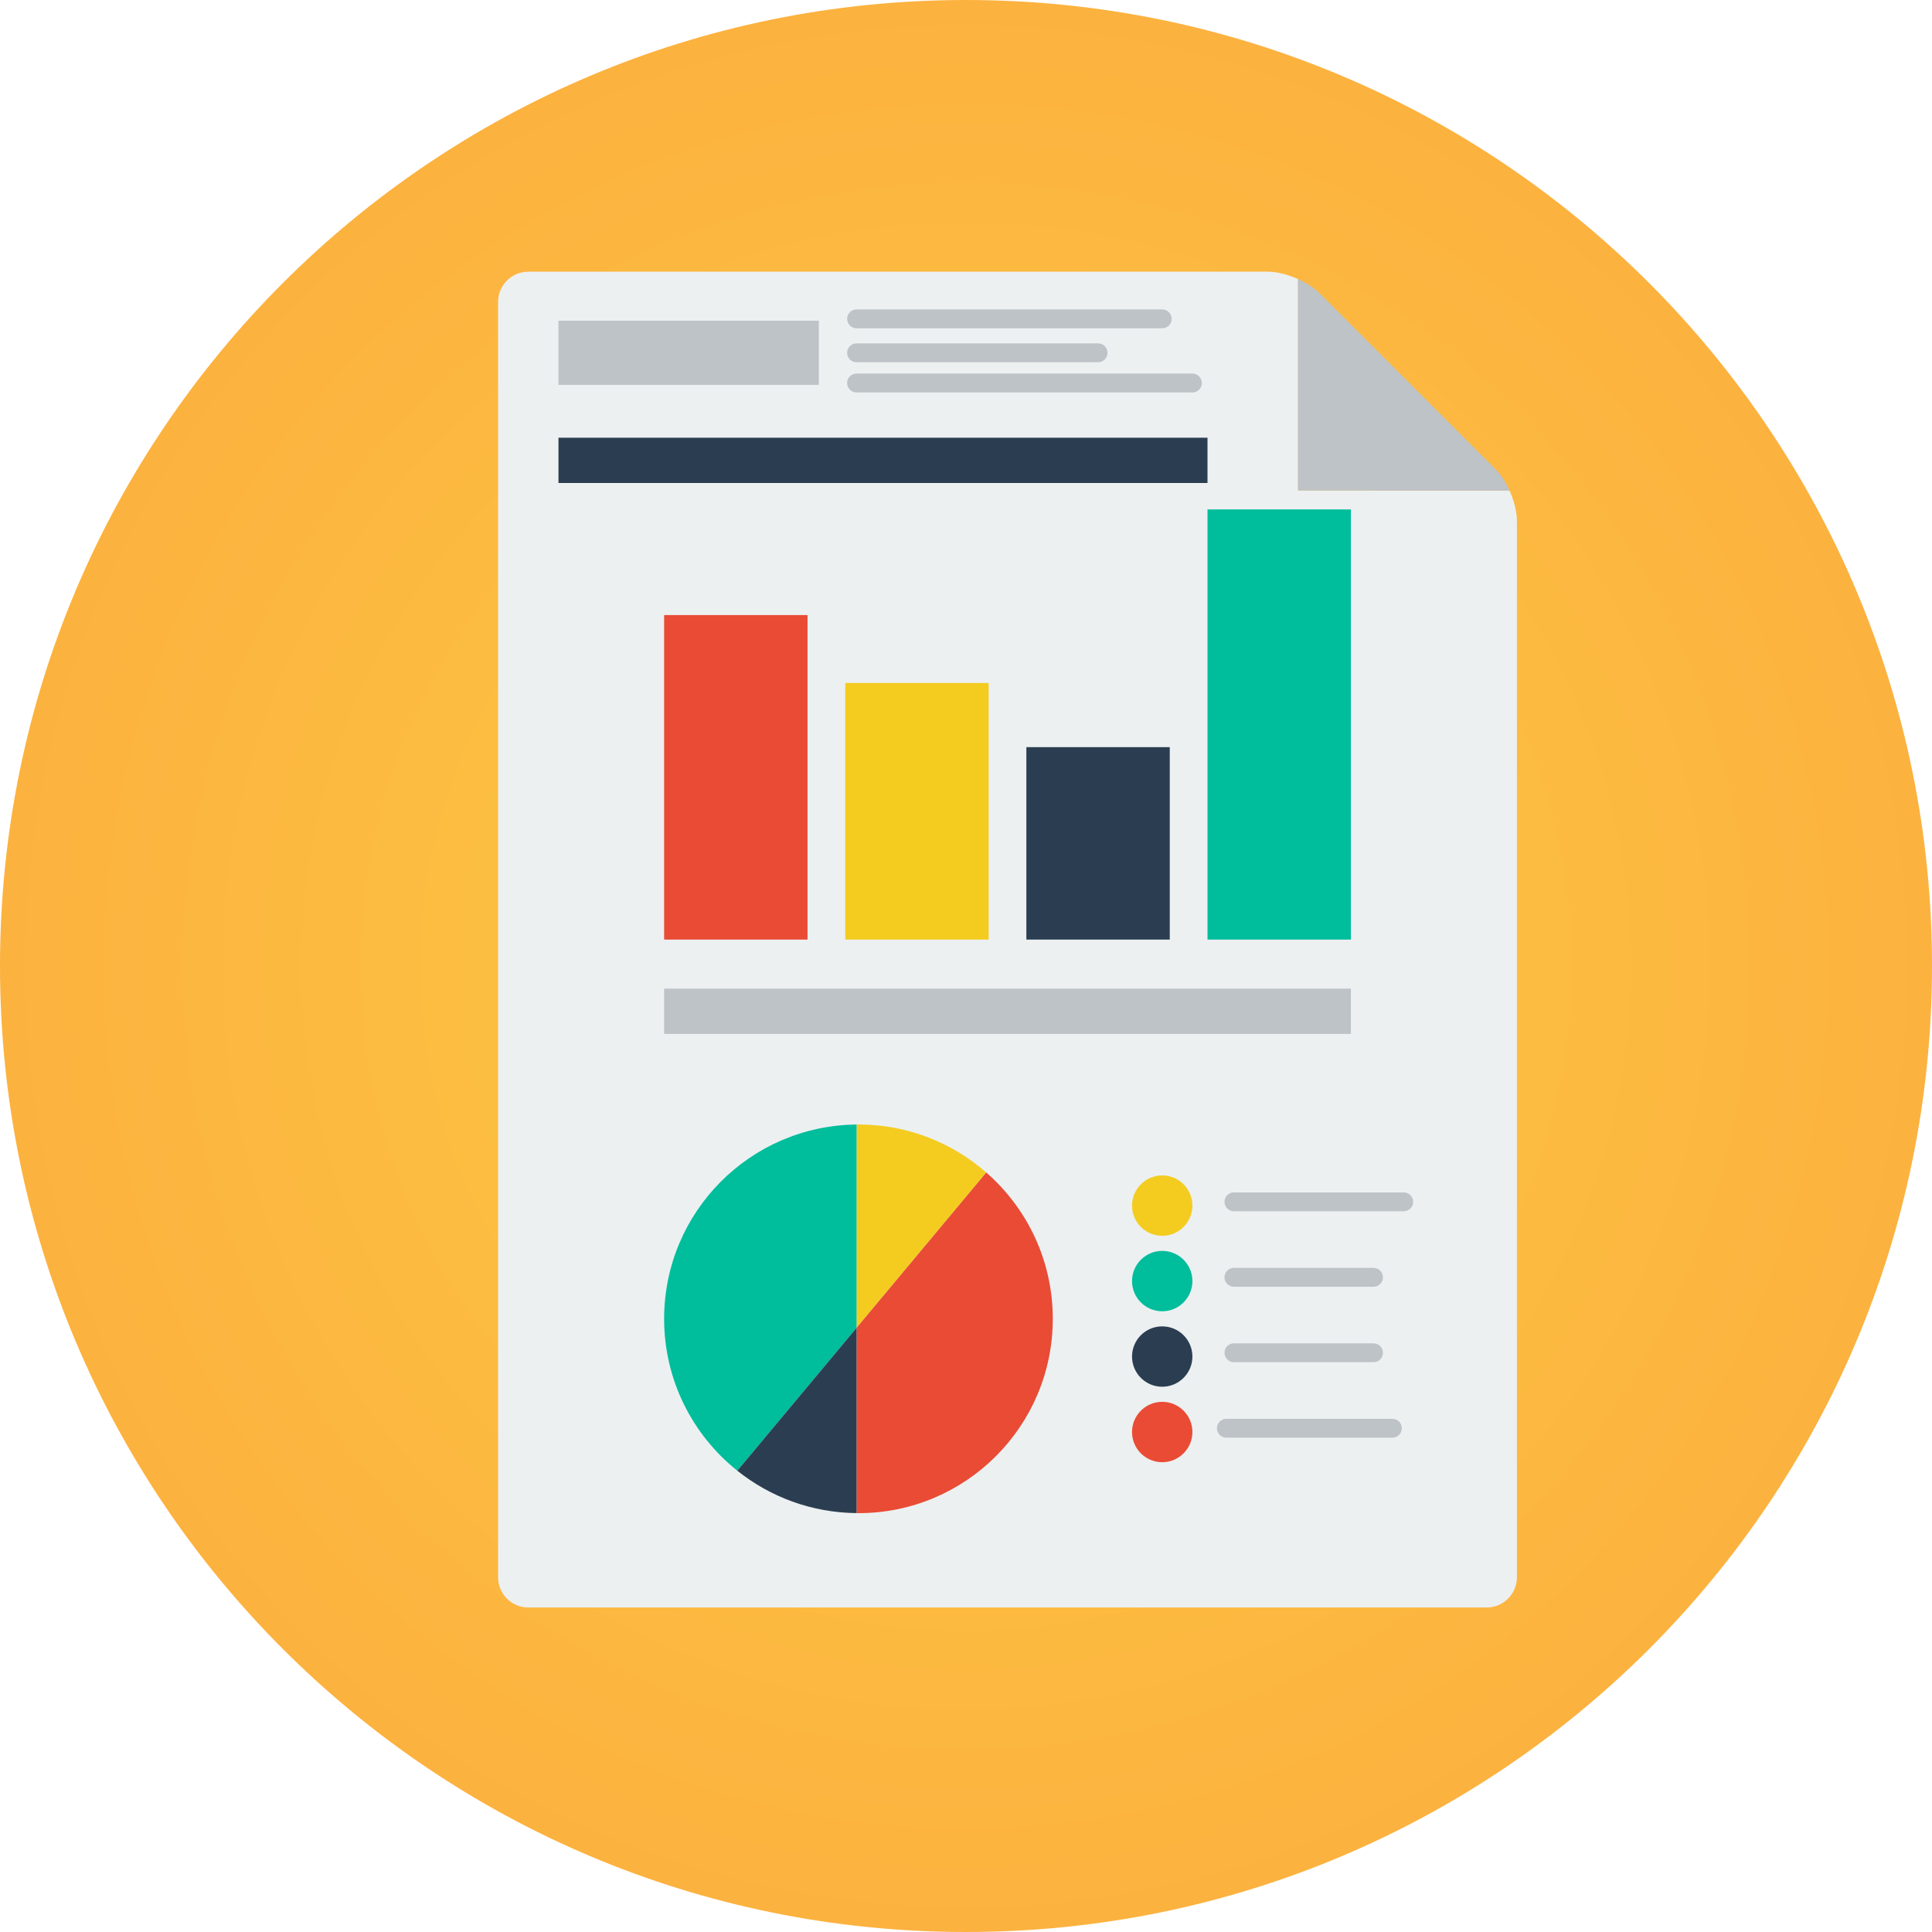
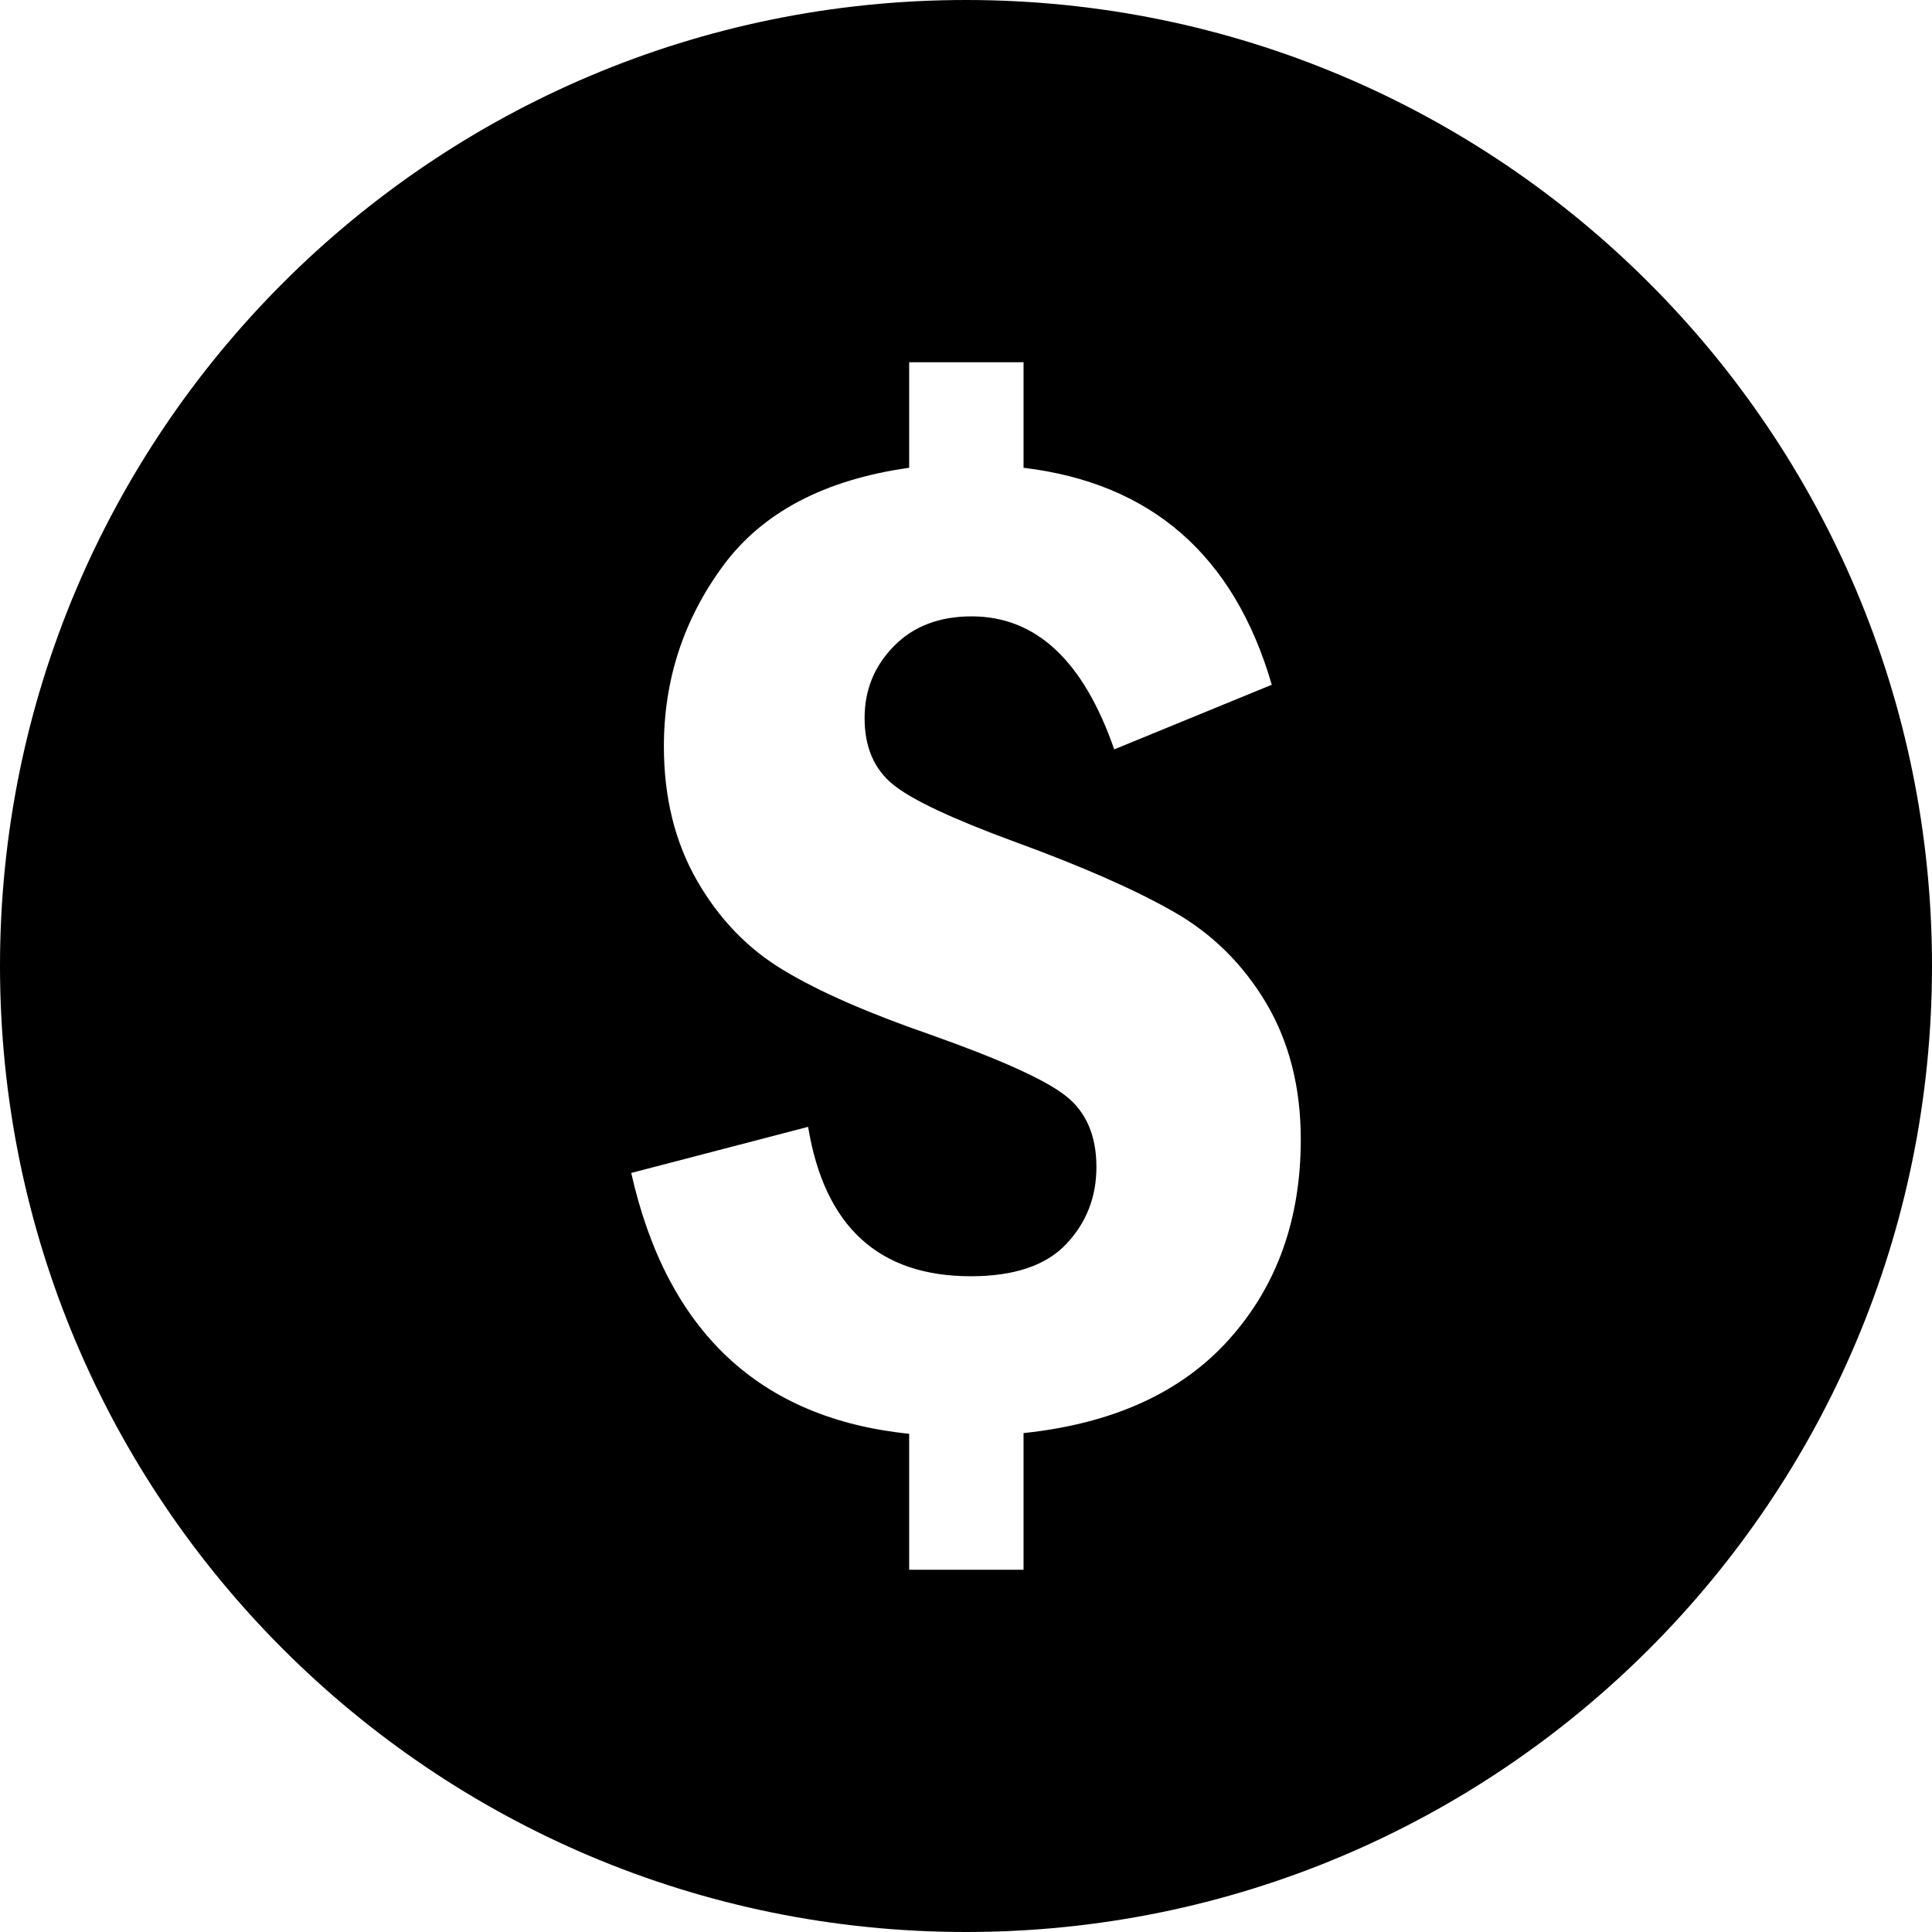
- <svg xmlns="http://www.w3.org/2000/svg" version="1.1" id="Layer_1" x="0px" y="0px" viewBox="0 0 512 512" style="enable-background:new 0 0 512 512;" xml:space="preserve">
-   <g id="Others">
- </g>
-   <g id="Design">
- </g>
-   <g id="SEO_x2F__Web">
- </g>
-   <g id="Finance__x2F__Money">
- </g>
-   <g id="E-Commerce__x2F__Shopping">
- </g>
-   <g id="Strategy">
-     <g id="graph_paper">
-       <radialGradient id="SVGID_1_" cx="256" cy="258" r="256" gradientTransform="matrix(1 0 0 -1 0 514)" gradientUnits="userSpaceOnUse">
-         <stop offset="0.504" style="stop-color:#FCBE41" />
-         <stop offset="0.995" style="stop-color:#FCB23F" />
-       </radialGradient>
-       <circle style="fill:url(#SVGID_1_);" cx="256" cy="256" r="256" />
-       <path style="fill:#ECF0F1;" d="M344,130V73.963c-2.668-1.199-5.594-1.963-8-1.963H140c-4.4,0-8,3.6-8,8v338c0,4.4,3.6,8,8,8h254    c4.4,0,8-3.6,8-8V138c0-2.406-0.764-5.332-1.963-8H344z" />
-       <path style="fill:#BDC3C7;" d="M400.037,130c-0.993-2.211-2.284-4.246-3.694-5.656L373,101l-23.351-23.351    c-1.41-1.407-3.441-2.695-5.649-3.687V130H400.037z" />
-       <rect x="176" y="163" style="fill:#E94B35;" width="38" height="86" />
-       <rect x="224" y="181" style="fill:#F4CC20;" width="38" height="68" />
-       <rect x="272" y="198" style="fill:#2B3E51;" width="38" height="51" />
-       <rect x="320" y="135" style="fill:#00BD9C;" width="38" height="114" />
-       <rect x="176" y="262" style="fill:#BDC3C7;" width="182" height="12" />
-       <g>
-         <path style="fill:#F4CC20;" d="M261.374,310.727C252.318,302.809,240.474,298,227.5,298c-0.167,0-0.333,0.011-0.5,0.013v53.883     L261.374,310.727z" />
-         <path style="fill:#00BD9C;" d="M227,298.013c-28.211,0.27-51,23.213-51,51.487c0,16.296,7.578,30.814,19.392,40.252L227,351.896     V298.013z" />
-         <path style="fill:#E94B35;" d="M261.374,310.727L227,351.896v49.092c0.167,0.002,0.333,0.013,0.5,0.013     c28.443,0,51.5-23.058,51.5-51.5C279,334.031,272.171,320.166,261.374,310.727z" />
-         <path style="fill:#2B3E51;" d="M195.392,389.752c8.684,6.936,19.656,11.121,31.608,11.235v-49.092L195.392,389.752z" />
-       </g>
-       <g>
-         <circle style="fill:#F4CC20;" cx="308" cy="319.5" r="8" />
-         <circle style="fill:#00BD9C;" cx="308" cy="339.5" r="8" />
-         <circle style="fill:#2B3E51;" cx="308" cy="359.5" r="8" />
-         <circle style="fill:#E94B35;" cx="308" cy="379.5" r="8" />
-       </g>
-       <g>
-         <path style="fill:#BDC3C7;" d="M372,321h-45c-1.381,0-2.5-1.119-2.5-2.5s1.119-2.5,2.5-2.5h45c1.381,0,2.5,1.119,2.5,2.5     S373.381,321,372,321z" />
-       </g>
-       <g>
-         <path style="fill:#BDC3C7;" d="M364,341h-37c-1.381,0-2.5-1.119-2.5-2.5s1.119-2.5,2.5-2.5h37c1.381,0,2.5,1.119,2.5,2.5     S365.381,341,364,341z" />
-       </g>
-       <g>
-         <path style="fill:#BDC3C7;" d="M364,361h-37c-1.381,0-2.5-1.119-2.5-2.5s1.119-2.5,2.5-2.5h37c1.381,0,2.5,1.119,2.5,2.5     S365.381,361,364,361z" />
-       </g>
-       <g>
-         <path style="fill:#BDC3C7;" d="M369,381h-44c-1.381,0-2.5-1.119-2.5-2.5s1.119-2.5,2.5-2.5h44c1.381,0,2.5,1.119,2.5,2.5     S370.381,381,369,381z" />
-       </g>
-       <rect x="148" y="85" style="fill:#BDC3C7;" width="69" height="17" />
-       <g>
-         <path style="fill:#BDC3C7;" d="M308,87h-81c-1.381,0-2.5-1.119-2.5-2.5s1.119-2.5,2.5-2.5h81c1.381,0,2.5,1.119,2.5,2.5     S309.381,87,308,87z" />
-       </g>
-       <g>
-         <path style="fill:#BDC3C7;" d="M291,96h-64c-1.381,0-2.5-1.119-2.5-2.5s1.119-2.5,2.5-2.5h64c1.381,0,2.5,1.119,2.5,2.5     S292.381,96,291,96z" />
-       </g>
-       <g>
-         <path style="fill:#BDC3C7;" d="M316,104h-89c-1.381,0-2.5-1.119-2.5-2.5s1.119-2.5,2.5-2.5h89c1.381,0,2.5,1.119,2.5,2.5     S317.381,104,316,104z" />
-       </g>
-       <rect x="148" y="116" style="fill:#2B3E51;" width="172" height="12" />
-     </g>
+ <svg xmlns="http://www.w3.org/2000/svg" version="1.1" id="Capa_1" x="0px" y="0px" width="512px" height="512px" viewBox="0 0 512 512" style="enable-background:new 0 0 512 512;" xml:space="preserve">
+   <g>
+     <path d="M256,0C114.625,0,0,114.625,0,256s114.625,256,256,256c141.406,0,256-114.625,256-256S397.406,0,256,0z M325.812,354.844   c-12.594,14.125-30.78,22.438-54.562,24.938V416h-30.313v-36.031c-39.656-4.062-64.188-27.125-73.656-69.125l46.875-12.219   c4.344,26.406,18.719,39.594,43.125,39.594c11.406,0,19.844-2.812,25.219-8.469s8.062-12.469,8.062-20.469   c0-8.281-2.688-14.563-8.062-18.813c-5.375-4.28-17.344-9.688-35.875-16.25c-16.656-5.78-29.688-11.469-39.063-17.155   c-9.375-5.625-17-13.531-22.844-23.688c-5.844-10.188-8.781-22.063-8.781-35.563c0-17.719,5.25-33.688,15.688-47.875   c10.438-14.156,26.875-22.813,49.313-25.969V96h30.313v27.969c33.875,4.063,55.813,23.219,65.781,57.5l-41.75,17.125   c-8.156-23.5-20.72-35.25-37.781-35.25c-8.563,0-15.438,2.625-20.594,7.875c-5.188,5.25-7.781,11.625-7.781,19.094   c0,7.625,2.5,13.469,7.5,17.563c4.969,4.063,15.688,9.094,32.063,15.125c18,6.563,32.125,12.781,42.344,18.625   c10.25,5.844,18.406,13.938,24.531,24.219c6.094,10.313,9.155,22.345,9.155,36.126C344.719,323.125,338.406,340.75,325.812,354.844   z" />
  </g>
  <g>
</g>
  <g>
</g>
  <g>
</g>
  <g>
</g>
  <g>
</g>
  <g>
</g>
  <g>
</g>
  <g>
</g>
  <g>
</g>
  <g>
</g>
  <g>
</g>
  <g>
</g>
  <g>
</g>
  <g>
</g>
  <g>
</g>
</svg>
